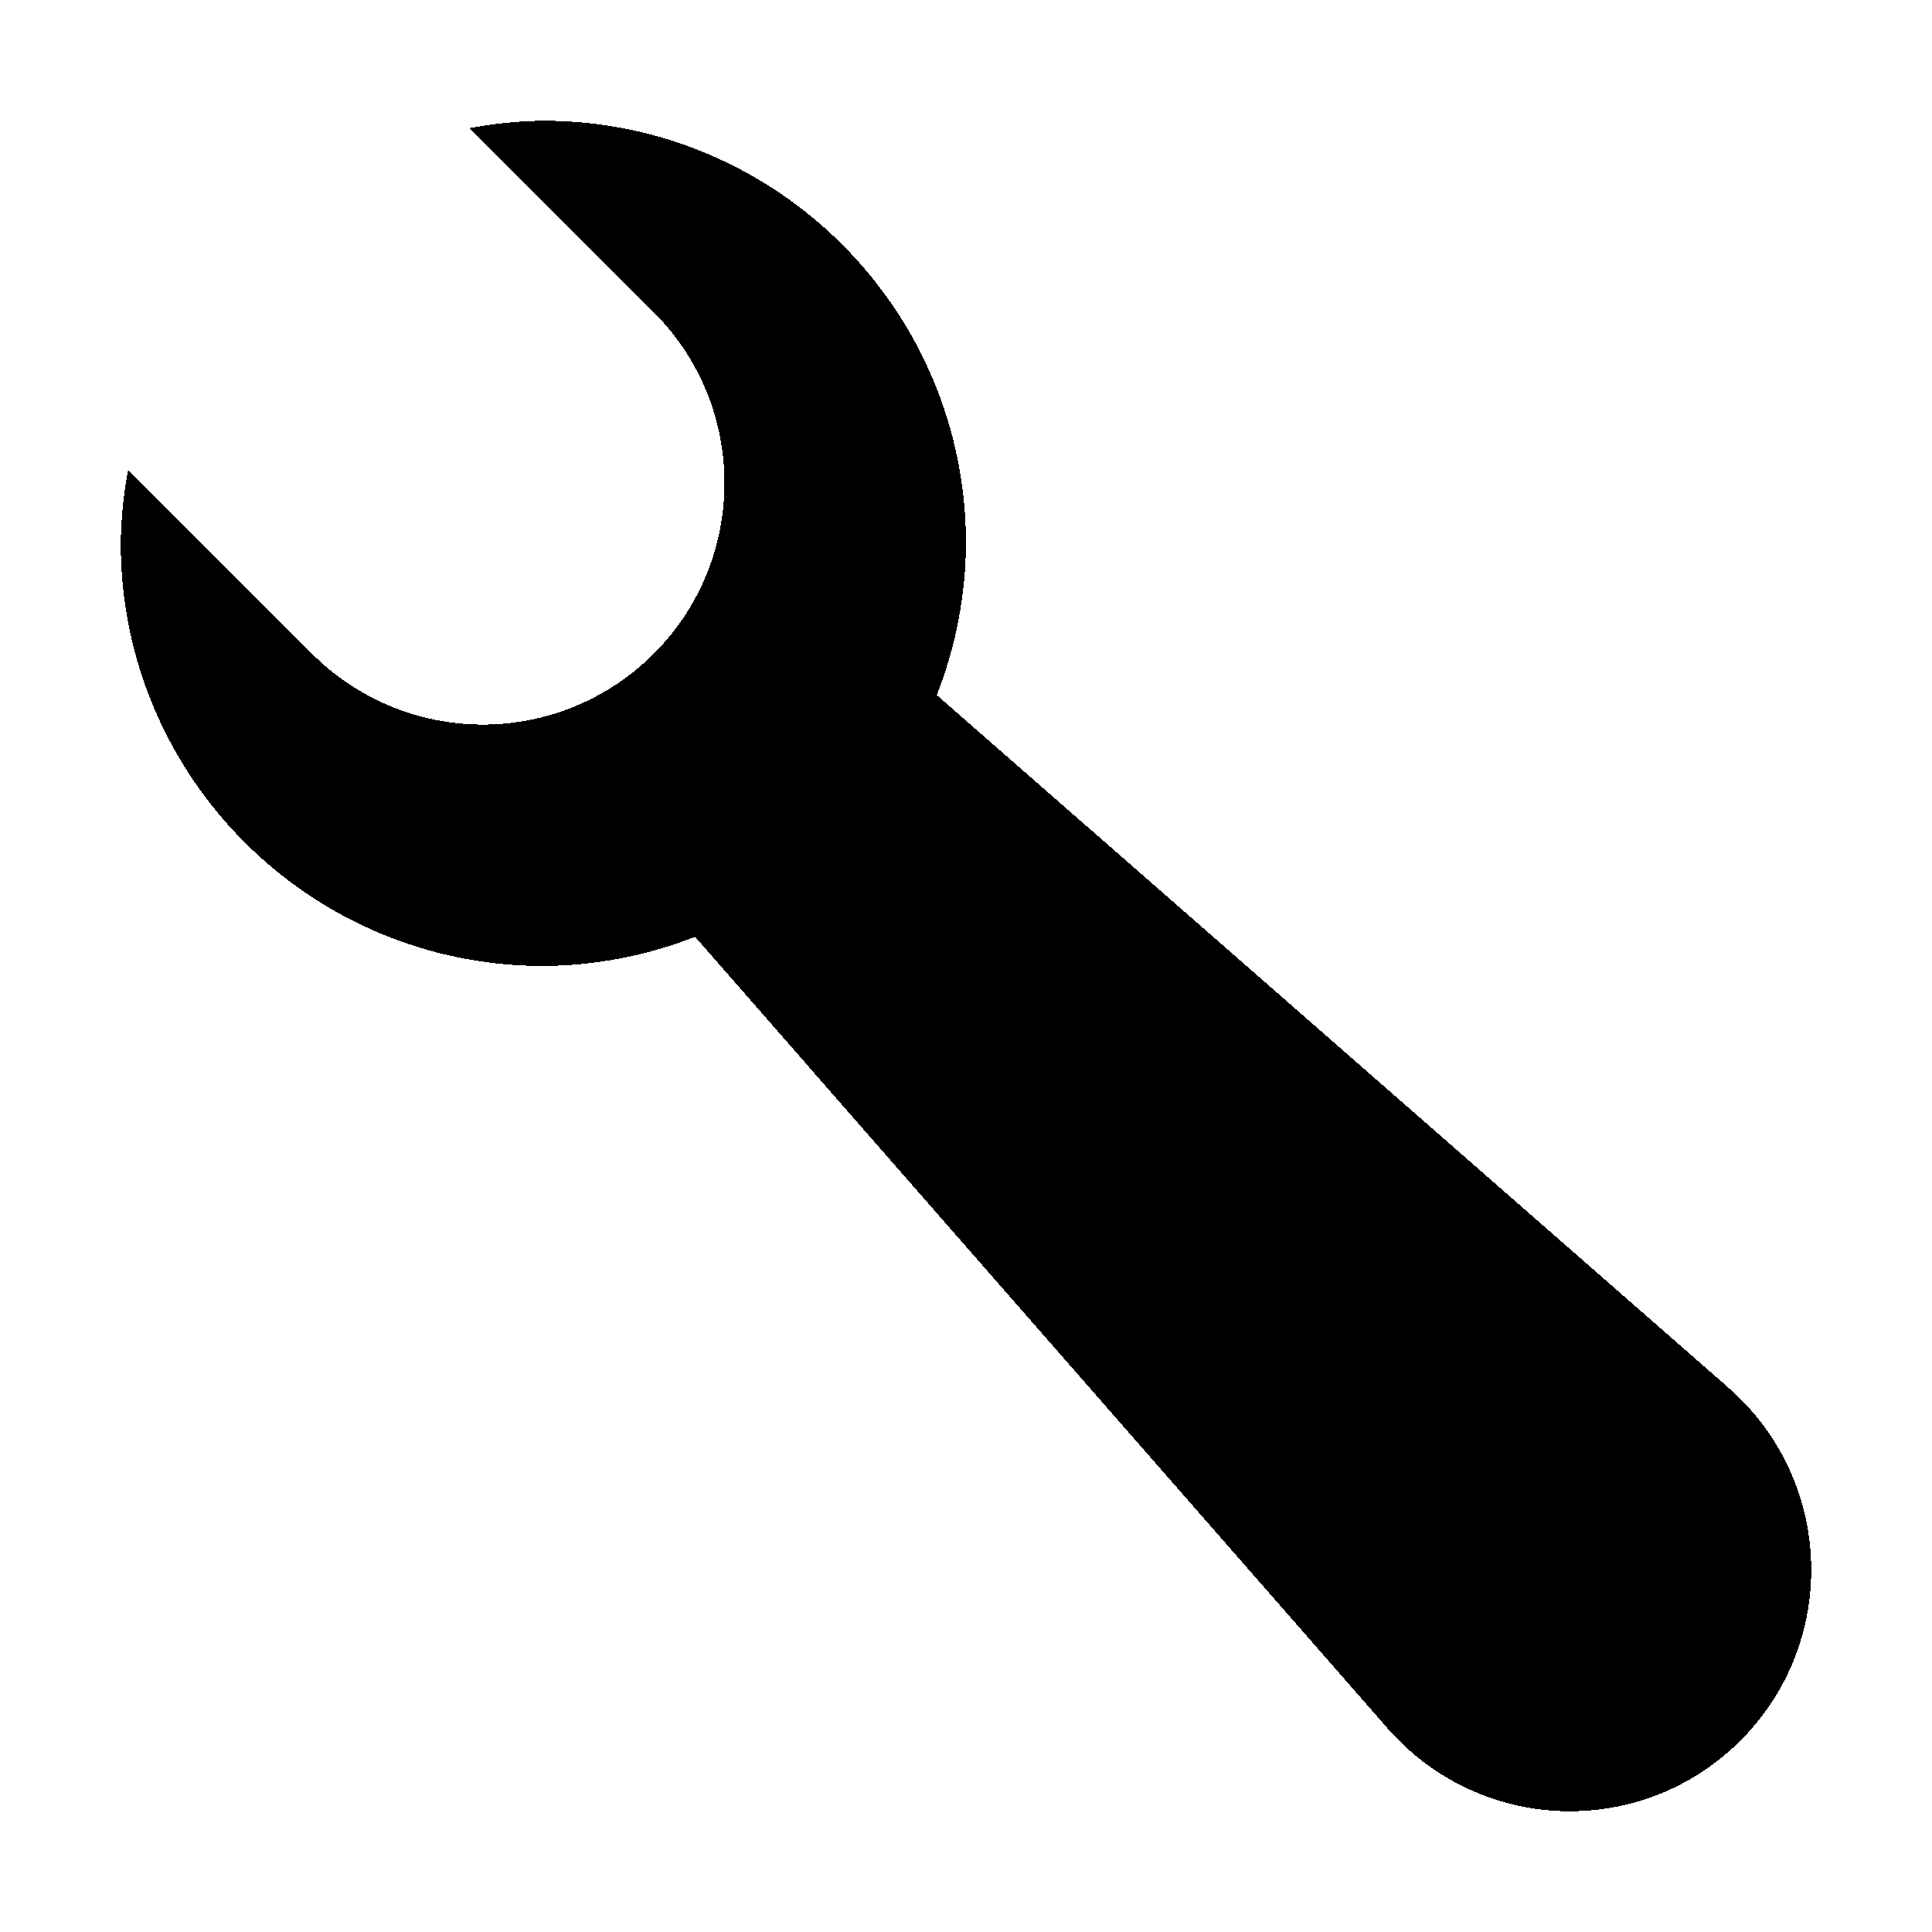
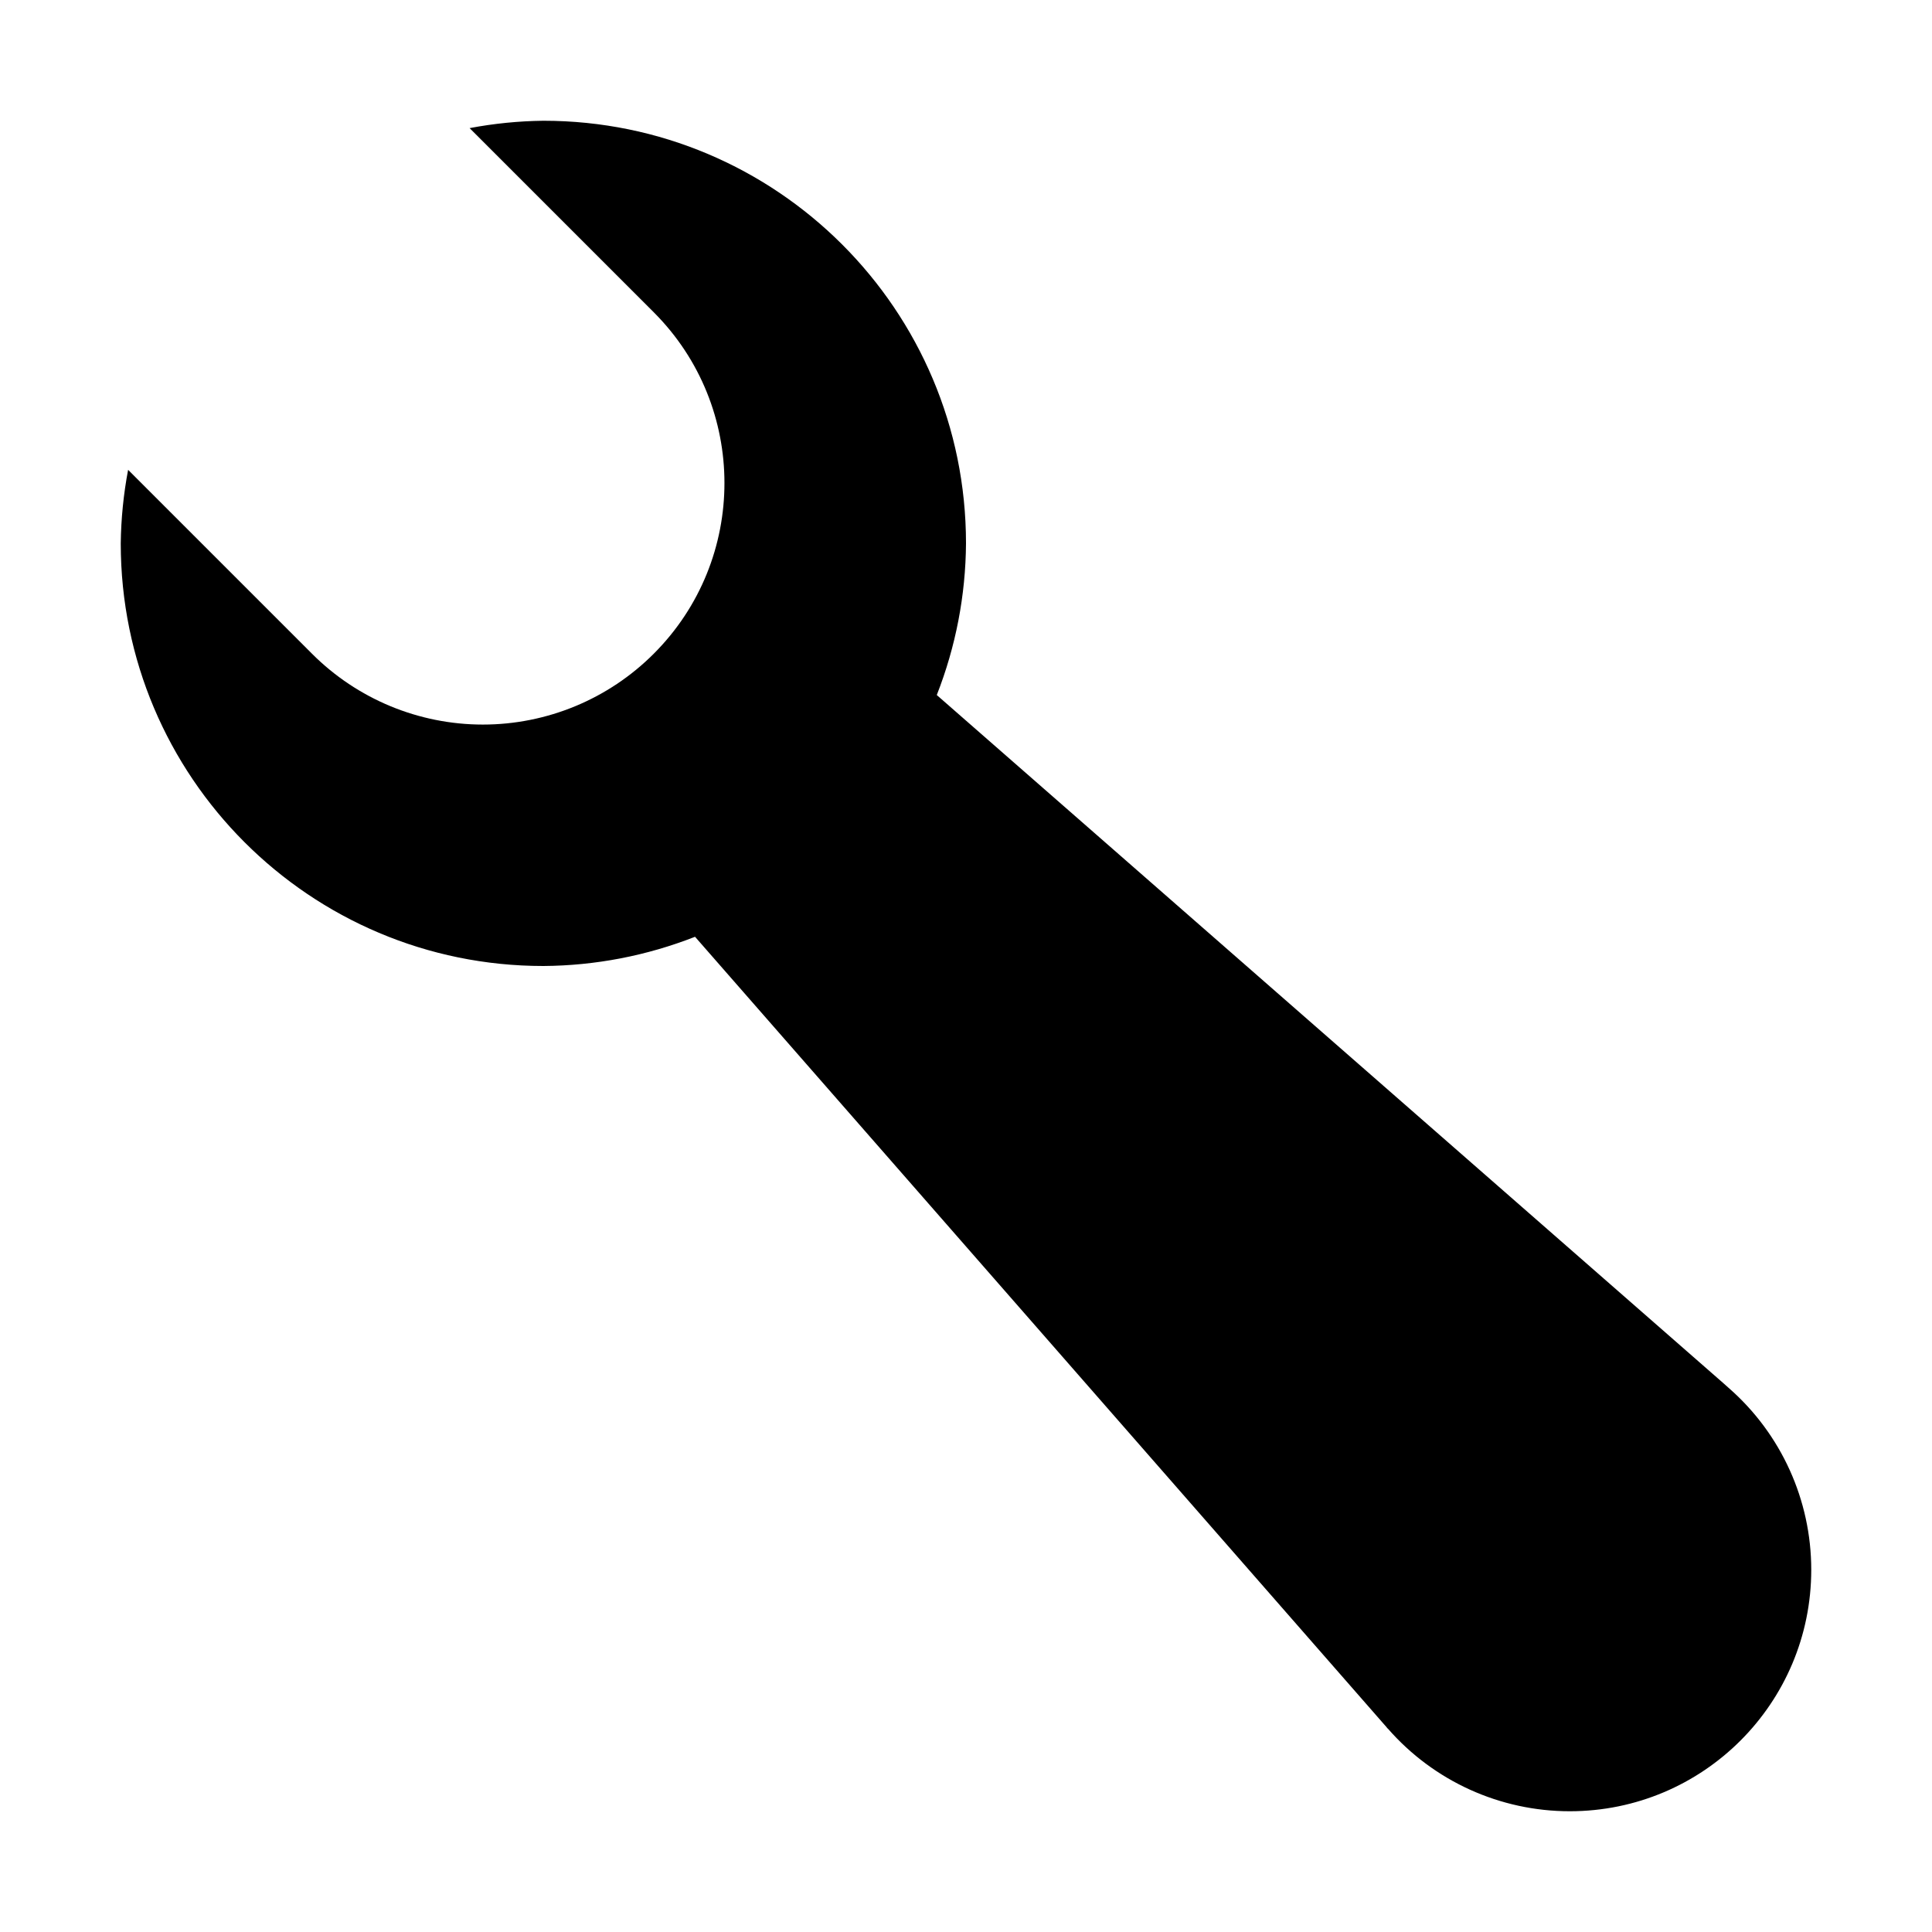
- <svg xmlns="http://www.w3.org/2000/svg" xmlns:xlink="http://www.w3.org/1999/xlink" width="16" height="16" id="svg2" version="1.1" shape-rendering="crispEdges">
+ <svg xmlns="http://www.w3.org/2000/svg" xmlns:xlink="http://www.w3.org/1999/xlink" width="16" height="16" id="svg2" version="1.1">
  <defs id="defs4">
    <linearGradient id="linearGradient5306">
      <stop style="stop-color:#ffffff;stop-opacity:0.099;" offset="0" id="stop5308" />
      <stop style="stop-color:#ffffff;stop-opacity:0;" offset="1" id="stop5310" />
    </linearGradient>
    <linearGradient id="linearGradient5290">
      <stop style="stop-color:#00ffff;stop-opacity:0.098;" offset="0" id="stop5292" />
      <stop id="stop6740" offset="0.5" style="stop-color:#00ff7f;stop-opacity:0.047;" />
      <stop style="stop-color:#00ff00;stop-opacity:0;" offset="1" id="stop5294" />
    </linearGradient>
    <linearGradient id="linearGradient5188">
      <stop style="stop-color:#64b5f6;stop-opacity:0.247;" offset="0" id="stop5198" />
      <stop style="stop-color:#64b5f6;stop-opacity:0;" offset="1" id="stop5192" />
    </linearGradient>
    <linearGradient id="linearGradient3975">
      <stop style="stop-color:#ff5555;stop-opacity:1;" offset="0" id="stop3977" />
    </linearGradient>
    <linearGradient id="linearGradient3969">
      <stop style="stop-color:#87cdde;stop-opacity:1;" offset="0" id="stop3971" />
    </linearGradient>
    <filter id="filter3945" x="0" y="6" width="1.2" style="color-interpolation-filters:sRGB">
      <feDiffuseLighting id="feDiffuseLighting3947" lighting-color="#fdfdfd" surfaceScale="121.495" diffuseConstant="28.448" />
    </filter>
    <filter id="filter3979" style="color-interpolation-filters:sRGB">
      <feFlood flood-opacity="0.2" flood-color="rgb(0,0,0)" result="flood" id="feFlood3981" />
      <feComposite in="flood" in2="SourceGraphic" operator="in" result="composite1" id="feComposite3983" />
      <feGaussianBlur stdDeviation="6" result="blur" id="feGaussianBlur3985" />
      <feOffset dx="0" dy="6" result="offset" id="feOffset3987" />
      <feComposite in="SourceGraphic" in2="offset" operator="over" result="fbSourceGraphic" id="feComposite3989" />
      <feColorMatrix result="fbSourceGraphicAlpha" in="fbSourceGraphic" values="0 0 0 -1 0 0 0 0 -1 0 0 0 0 -1 0 0 0 0 1 0" id="feColorMatrix3991" />
      <feFlood id="feFlood3993" flood-opacity="0.2" flood-color="rgb(0,0,0)" result="flood" in="fbSourceGraphic" />
      <feComposite id="feComposite3995" in2="fbSourceGraphic" in="flood" operator="in" result="composite1" />
      <feGaussianBlur id="feGaussianBlur3997" stdDeviation="6" result="blur" />
      <feOffset id="feOffset3999" dx="0" dy="6" result="offset" />
      <feComposite id="feComposite4001" in2="offset" in="fbSourceGraphic" operator="over" result="composite2" />
    </filter>
    <filter style="color-interpolation-filters:sRGB" id="filter3876">
      <feFlood flood-opacity="0.2" flood-color="rgb(0,0,0)" result="flood" id="feFlood3878" />
      <feComposite in="flood" in2="SourceGraphic" operator="in" result="composite1" id="feComposite3880" />
      <feGaussianBlur stdDeviation="6" result="blur" id="feGaussianBlur3882" />
      <feOffset dx="0" dy="6" result="offset" id="feOffset3884" />
      <feComposite in="SourceGraphic" in2="offset" operator="over" result="fbSourceGraphic" id="feComposite3886" />
      <feColorMatrix result="fbSourceGraphicAlpha" in="fbSourceGraphic" values="0 0 0 -1 0 0 0 0 -1 0 0 0 0 -1 0 0 0 0 1 0" id="feColorMatrix3888" />
      <feFlood id="feFlood3890" flood-opacity="0.397" flood-color="rgb(0,0,0)" result="flood" in="fbSourceGraphic" />
      <feComposite id="feComposite3892" in2="fbSourceGraphic" in="flood" operator="in" result="composite1" />
      <feGaussianBlur id="feGaussianBlur3894" stdDeviation="19.2" result="blur" />
      <feOffset id="feOffset3896" dx="0" dy="6" result="offset" />
      <feComposite id="feComposite3898" in2="offset" in="fbSourceGraphic" operator="over" result="fbSourceGraphic" />
      <feColorMatrix result="fbSourceGraphicAlpha" in="fbSourceGraphic" values="0 0 0 -1 0 0 0 0 -1 0 0 0 0 -1 0 0 0 0 1 0" id="feColorMatrix3900" />
      <feFlood id="feFlood3902" flood-opacity="0.8" flood-color="rgb(0,0,0)" result="flood" in="fbSourceGraphic" />
      <feComposite id="feComposite3904" in2="fbSourceGraphic" in="flood" operator="in" result="composite1" />
      <feGaussianBlur id="feGaussianBlur3906" stdDeviation="19.2" result="blur" />
      <feOffset id="feOffset3908" dx="0" dy="6" result="offset" />
      <feComposite id="feComposite3910" in2="offset" in="fbSourceGraphic" operator="over" result="fbSourceGraphic" />
      <feColorMatrix result="fbSourceGraphicAlpha" in="fbSourceGraphic" values="0 0 0 -1 0 0 0 0 -1 0 0 0 0 -1 0 0 0 0 1 0" id="feColorMatrix3912" />
      <feFlood id="feFlood3914" flood-opacity="0.8" flood-color="rgb(0,0,0)" result="flood" in="fbSourceGraphic" />
      <feComposite id="feComposite3916" in2="fbSourceGraphic" in="flood" operator="in" result="composite1" />
      <feGaussianBlur id="feGaussianBlur3918" stdDeviation="26.1" result="blur" />
      <feOffset id="feOffset3920" dx="0" dy="6" result="offset" />
      <feComposite id="feComposite3922" in2="offset" in="fbSourceGraphic" operator="over" result="fbSourceGraphic" />
      <feColorMatrix result="fbSourceGraphicAlpha" in="fbSourceGraphic" values="0 0 0 -1 0 0 0 0 -1 0 0 0 0 -1 0 0 0 0 1 0" id="feColorMatrix3924" />
      <feFlood id="feFlood3926" flood-opacity="0.8" flood-color="rgb(0,0,0)" result="flood" in="fbSourceGraphic" />
      <feComposite id="feComposite3928" in2="fbSourceGraphic" in="flood" operator="in" result="composite1" />
      <feGaussianBlur id="feGaussianBlur3930" stdDeviation="35.7" result="blur" />
      <feOffset id="feOffset3932" dx="0" dy="6" result="offset" />
      <feComposite id="feComposite3934" in2="offset" in="fbSourceGraphic" operator="over" result="fbSourceGraphic" />
      <feColorMatrix result="fbSourceGraphicAlpha" in="fbSourceGraphic" values="0 0 0 -1 0 0 0 0 -1 0 0 0 0 -1 0 0 0 0 1 0" id="feColorMatrix3936" />
      <feFlood id="feFlood3938" flood-opacity="0.8" flood-color="rgb(0,0,0)" result="flood" in="fbSourceGraphic" />
      <feComposite id="feComposite3940" in2="fbSourceGraphic" in="flood" operator="in" result="composite1" />
      <feGaussianBlur id="feGaussianBlur3942" stdDeviation="6" result="blur" />
      <feOffset id="feOffset3944" dx="0" dy="6" result="offset" />
      <feComposite id="feComposite3946" in2="offset" in="fbSourceGraphic" operator="over" result="fbSourceGraphic" />
      <feColorMatrix result="fbSourceGraphicAlpha" in="fbSourceGraphic" values="0 0 0 -1 0 0 0 0 -1 0 0 0 0 -1 0 0 0 0 1 0" id="feColorMatrix3948" />
      <feFlood id="feFlood3950" flood-opacity="0.8" flood-color="rgb(0,0,0)" result="flood" in="fbSourceGraphic" />
      <feComposite id="feComposite3952" in2="fbSourceGraphic" in="flood" operator="in" result="composite1" />
      <feGaussianBlur id="feGaussianBlur3954" stdDeviation="21.7" result="blur" />
      <feOffset id="feOffset3956" dx="0" dy="6" result="offset" />
      <feComposite id="feComposite3958" in2="offset" in="fbSourceGraphic" operator="over" result="fbSourceGraphic" />
      <feColorMatrix result="fbSourceGraphicAlpha" in="fbSourceGraphic" values="0 0 0 -1 0 0 0 0 -1 0 0 0 0 -1 0 0 0 0 1 0" id="feColorMatrix3960" />
      <feFlood id="feFlood3962" flood-opacity="0.8" flood-color="rgb(0,0,0)" result="flood" in="fbSourceGraphic" />
      <feComposite id="feComposite3964" in2="fbSourceGraphic" in="flood" operator="in" result="composite1" />
      <feGaussianBlur id="feGaussianBlur3966" stdDeviation="21.7" result="blur" />
      <feOffset id="feOffset3968" dx="0" dy="1.9" result="offset" />
      <feComposite id="feComposite3970" in2="offset" in="fbSourceGraphic" operator="over" result="fbSourceGraphic" />
      <feColorMatrix result="fbSourceGraphicAlpha" in="fbSourceGraphic" values="0 0 0 -1 0 0 0 0 -1 0 0 0 0 -1 0 0 0 0 1 0" id="feColorMatrix3972" />
      <feFlood id="feFlood3974" flood-opacity="0.8" flood-color="rgb(0,0,0)" result="flood" in="fbSourceGraphic" />
      <feComposite id="feComposite3976" in2="fbSourceGraphic" in="flood" operator="in" result="composite1" />
      <feGaussianBlur id="feGaussianBlur3978" stdDeviation="21.7" result="blur" />
      <feOffset id="feOffset3980" dx="3.6" dy="1.9" result="offset" />
      <feComposite id="feComposite3982" in2="offset" in="fbSourceGraphic" operator="over" result="fbSourceGraphic" />
      <feColorMatrix result="fbSourceGraphicAlpha" in="fbSourceGraphic" values="0 0 0 -1 0 0 0 0 -1 0 0 0 0 -1 0 0 0 0 1 0" id="feColorMatrix3984" />
      <feFlood id="feFlood3986" flood-opacity="0.8" flood-color="rgb(0,0,0)" result="flood" in="fbSourceGraphic" />
      <feComposite id="feComposite3988" in2="fbSourceGraphic" in="flood" operator="in" result="composite1" />
      <feGaussianBlur id="feGaussianBlur3990" stdDeviation="21.7" result="blur" />
      <feOffset id="feOffset3992" dx="9.6" dy="1.9" result="offset" />
      <feComposite id="feComposite3994" in2="offset" in="fbSourceGraphic" operator="over" result="fbSourceGraphic" />
      <feColorMatrix result="fbSourceGraphicAlpha" in="fbSourceGraphic" values="0 0 0 -1 0 0 0 0 -1 0 0 0 0 -1 0 0 0 0 1 0" id="feColorMatrix3996" />
      <feFlood id="feFlood3998" flood-opacity="0.8" flood-color="rgb(0,0,0)" result="flood" in="fbSourceGraphic" />
      <feComposite id="feComposite4000" in2="fbSourceGraphic" in="flood" operator="in" result="composite1" />
      <feGaussianBlur id="feGaussianBlur4002" stdDeviation="21.7" result="blur" />
      <feOffset id="feOffset4004" dx="1.2" dy="1.9" result="offset" />
      <feComposite id="feComposite4006" in2="offset" in="fbSourceGraphic" operator="over" result="fbSourceGraphic" />
      <feColorMatrix result="fbSourceGraphicAlpha" in="fbSourceGraphic" values="0 0 0 -1 0 0 0 0 -1 0 0 0 0 -1 0 0 0 0 1 0" id="feColorMatrix4008" />
      <feFlood id="feFlood4010" flood-opacity="0.8" flood-color="rgb(0,0,0)" result="flood" in="fbSourceGraphic" />
      <feComposite id="feComposite4012" in2="fbSourceGraphic" in="flood" operator="in" result="composite1" />
      <feGaussianBlur id="feGaussianBlur4014" stdDeviation="21.7" result="blur" />
      <feOffset id="feOffset4016" dx="-1.4" dy="1.9" result="offset" />
      <feComposite id="feComposite4018" in2="offset" in="fbSourceGraphic" operator="over" result="fbSourceGraphic" />
      <feColorMatrix result="fbSourceGraphicAlpha" in="fbSourceGraphic" values="0 0 0 -1 0 0 0 0 -1 0 0 0 0 -1 0 0 0 0 1 0" id="feColorMatrix4020" />
      <feFlood id="feFlood4022" flood-opacity="0.8" flood-color="rgb(0,0,0)" result="flood" in="fbSourceGraphic" />
      <feComposite id="feComposite4024" in2="fbSourceGraphic" in="flood" operator="in" result="composite1" />
      <feGaussianBlur id="feGaussianBlur4026" stdDeviation="21.7" result="blur" />
      <feOffset id="feOffset4028" dx="0.3" dy="1.9" result="offset" />
      <feComposite id="feComposite4030" in2="offset" in="fbSourceGraphic" operator="over" result="fbSourceGraphic" />
      <feColorMatrix result="fbSourceGraphicAlpha" in="fbSourceGraphic" values="0 0 0 -1 0 0 0 0 -1 0 0 0 0 -1 0 0 0 0 1 0" id="feColorMatrix4032" />
      <feFlood id="feFlood4034" flood-opacity="0.8" flood-color="rgb(0,0,0)" result="flood" in="fbSourceGraphic" />
      <feComposite id="feComposite4036" in2="fbSourceGraphic" in="flood" operator="in" result="composite1" />
      <feGaussianBlur id="feGaussianBlur4038" stdDeviation="21.7" result="blur" />
      <feOffset id="feOffset4040" dx="-8.04912e-16" dy="1.9" result="offset" />
      <feComposite id="feComposite4042" in2="offset" in="fbSourceGraphic" operator="over" result="fbSourceGraphic" />
      <feColorMatrix result="fbSourceGraphicAlpha" in="fbSourceGraphic" values="0 0 0 -1 0 0 0 0 -1 0 0 0 0 -1 0 0 0 0 1 0" id="feColorMatrix4044" />
      <feFlood id="feFlood4046" flood-opacity="0.8" flood-color="rgb(0,0,0)" result="flood" in="fbSourceGraphic" />
      <feComposite id="feComposite4048" in2="fbSourceGraphic" in="flood" operator="in" result="composite1" />
      <feGaussianBlur id="feGaussianBlur4050" stdDeviation="21.7" result="blur" />
      <feOffset id="feOffset4052" dx="-8.04912e-16" dy="3.6" result="offset" />
      <feComposite id="feComposite4054" in2="offset" in="fbSourceGraphic" operator="over" result="fbSourceGraphic" />
      <feColorMatrix result="fbSourceGraphicAlpha" in="fbSourceGraphic" values="0 0 0 -1 0 0 0 0 -1 0 0 0 0 -1 0 0 0 0 1 0" id="feColorMatrix4056" />
      <feFlood id="feFlood4058" flood-opacity="0.8" flood-color="rgb(0,0,0)" result="flood" in="fbSourceGraphic" />
      <feComposite id="feComposite4060" in2="fbSourceGraphic" in="flood" operator="in" result="composite1" />
      <feGaussianBlur id="feGaussianBlur4062" stdDeviation="6" result="blur" />
      <feOffset id="feOffset4064" dx="-8.04912e-16" dy="3.6" result="offset" />
      <feComposite id="feComposite4066" in2="offset" in="fbSourceGraphic" operator="over" result="fbSourceGraphic" />
      <feColorMatrix result="fbSourceGraphicAlpha" in="fbSourceGraphic" values="0 0 0 -1 0 0 0 0 -1 0 0 0 0 -1 0 0 0 0 1 0" id="feColorMatrix4080" />
      <feFlood id="feFlood4082" flood-opacity="0.8" flood-color="rgb(0,0,0)" result="flood" in="fbSourceGraphic" />
      <feComposite id="feComposite4084" in2="fbSourceGraphic" in="flood" operator="in" result="composite1" />
      <feGaussianBlur id="feGaussianBlur4086" stdDeviation="6" result="blur" />
      <feOffset id="feOffset4088" dx="-8.04912e-16" dy="3.6" result="offset" />
      <feComposite id="feComposite4090" in2="offset" in="fbSourceGraphic" operator="over" result="fbSourceGraphic" />
      <feColorMatrix result="fbSourceGraphicAlpha" in="fbSourceGraphic" values="0 0 0 -1 0 0 0 0 -1 0 0 0 0 -1 0 0 0 0 1 0" id="feColorMatrix4092" />
      <feFlood id="feFlood4094" flood-opacity="0.8" flood-color="rgb(0,0,0)" result="flood" in="fbSourceGraphic" />
      <feComposite id="feComposite4096" in2="fbSourceGraphic" in="flood" operator="in" result="composite1" />
      <feGaussianBlur id="feGaussianBlur4098" stdDeviation="6" result="blur" />
      <feOffset id="feOffset4100" dx="-8.04912e-16" dy="7.7" result="offset" />
      <feComposite id="feComposite4102" in2="offset" in="fbSourceGraphic" operator="over" result="fbSourceGraphic" />
      <feColorMatrix result="fbSourceGraphicAlpha" in="fbSourceGraphic" values="0 0 0 -1 0 0 0 0 -1 0 0 0 0 -1 0 0 0 0 1 0" id="feColorMatrix4104" />
      <feFlood id="feFlood4106" flood-opacity="0.8" flood-color="rgb(0,0,0)" result="flood" in="fbSourceGraphic" />
      <feComposite id="feComposite4108" in2="fbSourceGraphic" in="flood" operator="in" result="composite1" />
      <feGaussianBlur id="feGaussianBlur4110" stdDeviation="6" result="blur" />
      <feOffset id="feOffset4112" dx="-8.04912e-16" dy="11.6" result="offset" />
      <feComposite id="feComposite4114" in2="offset" in="fbSourceGraphic" operator="over" result="fbSourceGraphic" />
      <feColorMatrix result="fbSourceGraphicAlpha" in="fbSourceGraphic" values="0 0 0 -1 0 0 0 0 -1 0 0 0 0 -1 0 0 0 0 1 0" id="feColorMatrix4116" />
      <feFlood id="feFlood4118" flood-opacity="0.5" flood-color="rgb(0,0,0)" result="flood" in="fbSourceGraphic" />
      <feComposite id="feComposite4120" in2="fbSourceGraphic" in="flood" operator="in" result="composite1" />
      <feGaussianBlur id="feGaussianBlur4122" stdDeviation="6" result="blur" />
      <feOffset id="feOffset4124" dx="-8.04912e-16" dy="11.6" result="offset" />
      <feComposite id="feComposite4126" in2="offset" in="fbSourceGraphic" operator="over" result="fbSourceGraphic" />
      <feColorMatrix result="fbSourceGraphicAlpha" in="fbSourceGraphic" values="0 0 0 -1 0 0 0 0 -1 0 0 0 0 -1 0 0 0 0 1 0" id="feColorMatrix4128" />
      <feFlood id="feFlood4130" flood-opacity="0.3" flood-color="rgb(0,0,0)" result="flood" in="fbSourceGraphic" />
      <feComposite id="feComposite4132" in2="fbSourceGraphic" in="flood" operator="in" result="composite1" />
      <feGaussianBlur id="feGaussianBlur4134" stdDeviation="6" result="blur" />
      <feOffset id="feOffset4136" dx="-8.04912e-16" dy="11.6" result="offset" />
      <feComposite id="feComposite4138" in2="offset" in="fbSourceGraphic" operator="over" result="fbSourceGraphic" />
      <feColorMatrix result="fbSourceGraphicAlpha" in="fbSourceGraphic" values="0 0 0 -1 0 0 0 0 -1 0 0 0 0 -1 0 0 0 0 1 0" id="feColorMatrix4140" />
      <feFlood id="feFlood4142" flood-opacity="0.2" flood-color="rgb(0,0,0)" result="flood" in="fbSourceGraphic" />
      <feComposite id="feComposite4144" in2="fbSourceGraphic" in="flood" operator="in" result="composite1" />
      <feGaussianBlur id="feGaussianBlur4146" stdDeviation="6" result="blur" />
      <feOffset id="feOffset4148" dx="-8.04912e-16" dy="11.6" result="offset" />
      <feComposite id="feComposite4150" in2="offset" in="fbSourceGraphic" operator="over" result="fbSourceGraphic" />
      <feColorMatrix result="fbSourceGraphicAlpha" in="fbSourceGraphic" values="0 0 0 -1 0 0 0 0 -1 0 0 0 0 -1 0 0 0 0 1 0" id="feColorMatrix4152" />
      <feFlood id="feFlood4154" flood-opacity="0.2" flood-color="rgb(0,0,0)" result="flood" in="fbSourceGraphic" />
      <feComposite id="feComposite4156" in2="fbSourceGraphic" in="flood" operator="in" result="composite1" />
      <feGaussianBlur id="feGaussianBlur4158" stdDeviation="6" result="blur" />
      <feOffset id="feOffset4160" dx="-8.04912e-16" dy="11.6" result="offset" />
      <feComposite id="feComposite4162" in2="offset" in="fbSourceGraphic" operator="over" result="fbSourceGraphic" />
      <feColorMatrix result="fbSourceGraphicAlpha" in="fbSourceGraphic" values="0 0 0 -1 0 0 0 0 -1 0 0 0 0 -1 0 0 0 0 1 0" id="feColorMatrix4164" />
      <feFlood id="feFlood4166" flood-opacity="0.2" flood-color="rgb(0,0,0)" result="flood" in="fbSourceGraphic" />
      <feComposite id="feComposite4168" in2="fbSourceGraphic" in="flood" operator="in" result="composite1" />
      <feGaussianBlur id="feGaussianBlur4170" stdDeviation="6" result="blur" />
      <feOffset id="feOffset4172" dx="-8.04912e-16" dy="6" result="offset" />
      <feComposite id="feComposite4174" in2="offset" in="fbSourceGraphic" operator="over" result="composite2" />
    </filter>
    <filter id="filter4522" style="color-interpolation-filters:sRGB">
      <feGaussianBlur stdDeviation="3" id="feGaussianBlur4524" />
      <feColorMatrix result="fbSourceGraphic" values="1 0 0 0 0 0 1 0 0 0 0 0 1 0 0 0 0 0 6 -2.5 " id="feColorMatrix4526" />
    </filter>
    <filter id="filter4576" style="color-interpolation-filters:sRGB">
      <feGaussianBlur stdDeviation="3" id="feGaussianBlur4578" />
      <feColorMatrix result="fbSourceGraphic" values="1 0 0 0 0 0 1 0 0 0 0 0 1 0 0 0 0 0 6 -2.5 " id="feColorMatrix4580" />
    </filter>
    <filter id="filter4576-0" style="color-interpolation-filters:sRGB">
      <feGaussianBlur stdDeviation="3" id="feGaussianBlur4578-8" />
      <feColorMatrix result="fbSourceGraphic" values="1 0 0 0 0 0 1 0 0 0 0 0 1 0 0 0 0 0 6 -2.5 " id="feColorMatrix4580-0" />
    </filter>
    <filter id="filter4576-0-0" style="color-interpolation-filters:sRGB">
      <feGaussianBlur stdDeviation="3" id="feGaussianBlur4578-8-5" />
      <feColorMatrix result="fbSourceGraphic" values="1 0 0 0 0 0 1 0 0 0 0 0 1 0 0 0 0 0 6 -2.5 " id="feColorMatrix4580-0-2" />
    </filter>
    <filter id="filter4576-0-0-4" style="color-interpolation-filters:sRGB">
      <feGaussianBlur stdDeviation="3" id="feGaussianBlur4578-8-5-2" />
      <feColorMatrix result="fbSourceGraphic" values="1 0 0 0 0 0 1 0 0 0 0 0 1 0 0 0 0 0 6 -2.5 " id="feColorMatrix4580-0-2-7" />
    </filter>
    <radialGradient xlink:href="#linearGradient5306" id="radialGradient5296" cx="9" cy="1032.112" fx="9" fy="1032.112" r="10.125" gradientUnits="userSpaceOnUse" gradientTransform="matrix(1.944444,0,0,1.944447,-13.5625,-977.5881)" />
    <linearGradient xlink:href="#linearGradient5306" id="linearGradient5312" x1="-15.75" y1="1029.3" x2="23.625" y2="1029.3" gradientUnits="userSpaceOnUse" />
    <linearGradient id="linearGradient3783-1">
      <stop id="stop3785-2" offset="0" style="stop-color:#1e94d3;stop-opacity:1;" />
      <stop style="stop-color:#1e94d3;stop-opacity:1;" offset="1" id="stop3803-6" />
    </linearGradient>
    <linearGradient gradientUnits="userSpaceOnUse" y2="50" x2="30" y1="90" x1="-10" id="linearGradient3827-7" xlink:href="#linearGradient3783-1" />
    <linearGradient gradientUnits="userSpaceOnUse" y2="50" x2="30" y1="90" x1="-10" id="linearGradient3827" xlink:href="#linearGradient3783" />
    <linearGradient id="linearGradient3783">
      <stop id="stop3785" offset="0" style="stop-color:#1e94d3;stop-opacity:1;" />
      <stop style="stop-color:#1e94d3;stop-opacity:1;" offset="1" id="stop3803" />
    </linearGradient>
    <linearGradient id="linearGradient3821">
      <stop id="stop3823" offset="0" style="stop-color:#37aee2;stop-opacity:1;" />
      <stop id="stop3825" offset="1" style="stop-color:#1e96c8;stop-opacity:1;" />
    </linearGradient>
    <linearGradient id="linearGradient3829">
      <stop style="stop-color:#1f96d4;stop-opacity:1;" offset="0" id="stop3831" />
      <stop style="stop-color:#37aee2;stop-opacity:1;" offset="1" id="stop3833" />
    </linearGradient>
    <linearGradient id="linearGradient3877">
      <stop id="stop3879" offset="0" style="stop-color:#eff7fc;stop-opacity:1;" />
      <stop id="stop3881" offset="1" style="stop-color:#ffffff;stop-opacity:1;" />
    </linearGradient>
    <linearGradient id="linearGradient3689">
      <stop id="stop3691" offset="0" style="stop-color:#f68000;stop-opacity:1;" />
      <stop id="stop3693" offset="1" style="stop-color:#fd9800;stop-opacity:1;" />
    </linearGradient>
    <linearGradient id="linearGradient3675">
      <stop id="stop3677" offset="0" style="stop-color:#ffb900;stop-opacity:1;" />
      <stop id="stop3679" offset="1" style="stop-color:#ffd76b;stop-opacity:1;" />
    </linearGradient>
    <linearGradient y2="463.262" x2="412.23" y1="461.921" x1="-113.893" gradientUnits="userSpaceOnUse" id="linearGradient3840" xlink:href="#linearGradient3675" />
    <linearGradient id="linearGradient3634">
      <stop style="stop-color:#7a8288;stop-opacity:1;" offset="0" id="stop3636" />
      <stop id="stop3638" offset="0.076" style="stop-color:#9fa3a7;stop-opacity:1;" />
      <stop style="stop-color:#7d858b;stop-opacity:1;" offset="1" id="stop3640" />
    </linearGradient>
    <linearGradient y2="12.703" x2="151.346" y1="-0.642" x1="107.209" gradientTransform="matrix(0.2822222,0,0,0.2822222,-0.1398399,-0.01181449)" gradientUnits="userSpaceOnUse" id="linearGradient3838" xlink:href="#linearGradient3634" />
    <linearGradient id="linearGradient3712">
      <stop id="stop3714" offset="0" style="stop-color:#a1abb2;stop-opacity:1;" />
      <stop style="stop-color:#eaeced;stop-opacity:1;" offset="0.148" id="stop3720" />
      <stop id="stop3716" offset="1" style="stop-color:#c6ccd0;stop-opacity:1;" />
    </linearGradient>
    <linearGradient y2="27.389" x2="164.759" y1="12.641" x1="104.886" gradientUnits="userSpaceOnUse" id="linearGradient3836" xlink:href="#linearGradient3712" />
    <linearGradient id="linearGradient3702">
      <stop id="stop3704" offset="0" style="stop-color:#7a8288;stop-opacity:1;" />
      <stop style="stop-color:#9fa3a7;stop-opacity:1;" offset="0.529" id="stop3710" />
      <stop id="stop3706" offset="1" style="stop-color:#7d858b;stop-opacity:1;" />
    </linearGradient>
    <linearGradient y2="268.415" x2="334.031" y1="252.484" x1="18.875" gradientUnits="userSpaceOnUse" id="linearGradient3834" xlink:href="#linearGradient3702" />
    <linearGradient id="linearGradient3626">
      <stop style="stop-color:#a1abb2;stop-opacity:1;" offset="0" id="stop3628" />
      <stop id="stop3630" offset="0.083" style="stop-color:#eaeced;stop-opacity:1;" />
      <stop style="stop-color:#c6ccd0;stop-opacity:1;" offset="1" id="stop3632" />
    </linearGradient>
    <linearGradient y2="290.7" x2="278.432" y1="228.6" x1="44.104" gradientUnits="userSpaceOnUse" id="linearGradient3832" xlink:href="#linearGradient3626" />
    <linearGradient id="linearGradient3646">
      <stop id="stop3648" offset="0" style="stop-color:#f48200;stop-opacity:0;" />
      <stop style="stop-color:#f48200;stop-opacity:0.728;" offset="0.589" id="stop3654" />
      <stop id="stop3658" offset="0.816" style="stop-color:#cc5f00;stop-opacity:1;" />
      <stop id="stop3650" offset="1" style="stop-color:#a43d00;stop-opacity:1;" />
    </linearGradient>
    <linearGradient y2="55.356" x2="261.622" y1="70.105" x1="115.202" gradientUnits="userSpaceOnUse" id="linearGradient3830" xlink:href="#linearGradient3646" />
    <linearGradient id="linearGradient3668">
      <stop style="stop-color:#9b4400;stop-opacity:1;" offset="0" id="stop3670" />
      <stop style="stop-color:#e56300;stop-opacity:1;" offset="1" id="stop3672" />
    </linearGradient>
    <linearGradient y2="108.988" x2="93.522" y1="102.284" x1="64.751" gradientUnits="userSpaceOnUse" id="linearGradient3828" xlink:href="#linearGradient3668" />
    <linearGradient id="linearGradient3649">
      <stop id="stop3651" offset="0" style="stop-color:#e26400;stop-opacity:1;" />
      <stop id="stop3653" offset="1" style="stop-color:#ffb900;stop-opacity:1;" />
    </linearGradient>
    <linearGradient y2="125.316" x2="44.376" y1="100.342" x1="40.775" gradientTransform="matrix(1,0,0,1.020233,0,-1.423461)" gradientUnits="userSpaceOnUse" id="linearGradient3826" xlink:href="#linearGradient3649" />
    <linearGradient id="linearGradient3689-2">
      <stop id="stop3691-2" offset="0" style="stop-color:#f68000;stop-opacity:1;" />
      <stop id="stop3693-3" offset="1" style="stop-color:#fd9800;stop-opacity:1;" />
    </linearGradient>
    <linearGradient id="linearGradient3675-8">
      <stop id="stop3677-4" offset="0" style="stop-color:#ffb900;stop-opacity:1;" />
      <stop id="stop3679-7" offset="1" style="stop-color:#ffd76b;stop-opacity:1;" />
    </linearGradient>
    <linearGradient y2="463.262" x2="412.23" y1="461.921" x1="-113.893" gradientUnits="userSpaceOnUse" id="linearGradient3840-4" xlink:href="#linearGradient3675-8" />
    <linearGradient id="linearGradient3634-7">
      <stop style="stop-color:#7a8288;stop-opacity:1;" offset="0" id="stop3636-4" />
      <stop id="stop3638-6" offset="0.076" style="stop-color:#9fa3a7;stop-opacity:1;" />
      <stop style="stop-color:#7d858b;stop-opacity:1;" offset="1" id="stop3640-9" />
    </linearGradient>
    <linearGradient y2="12.703" x2="151.346" y1="-0.642" x1="107.209" gradientTransform="matrix(0.2822222,0,0,0.2822222,-0.1398399,-0.01181449)" gradientUnits="userSpaceOnUse" id="linearGradient3838-1" xlink:href="#linearGradient3634-7" />
    <linearGradient id="linearGradient3712-7">
      <stop id="stop3714-7" offset="0" style="stop-color:#a1abb2;stop-opacity:1;" />
      <stop style="stop-color:#eaeced;stop-opacity:1;" offset="0.148" id="stop3720-2" />
      <stop id="stop3716-3" offset="1" style="stop-color:#c6ccd0;stop-opacity:1;" />
    </linearGradient>
    <linearGradient y2="27.389" x2="164.759" y1="12.641" x1="104.886" gradientUnits="userSpaceOnUse" id="linearGradient3836-7" xlink:href="#linearGradient3712-7" />
    <linearGradient id="linearGradient3702-3">
      <stop id="stop3704-5" offset="0" style="stop-color:#7a8288;stop-opacity:1;" />
      <stop style="stop-color:#9fa3a7;stop-opacity:1;" offset="0.529" id="stop3710-4" />
      <stop id="stop3706-4" offset="1" style="stop-color:#7d858b;stop-opacity:1;" />
    </linearGradient>
    <linearGradient y2="268.415" x2="334.031" y1="252.484" x1="18.875" gradientUnits="userSpaceOnUse" id="linearGradient3834-9" xlink:href="#linearGradient3702-3" />
    <linearGradient id="linearGradient3626-6">
      <stop style="stop-color:#a1abb2;stop-opacity:1;" offset="0" id="stop3628-0" />
      <stop id="stop3630-5" offset="0.083" style="stop-color:#eaeced;stop-opacity:1;" />
      <stop style="stop-color:#c6ccd0;stop-opacity:1;" offset="1" id="stop3632-7" />
    </linearGradient>
    <linearGradient y2="290.7" x2="278.432" y1="228.6" x1="44.104" gradientUnits="userSpaceOnUse" id="linearGradient3832-3" xlink:href="#linearGradient3626-6" />
    <linearGradient id="linearGradient3646-6">
      <stop id="stop3648-6" offset="0" style="stop-color:#f48200;stop-opacity:0;" />
      <stop style="stop-color:#f48200;stop-opacity:0.728;" offset="0.589" id="stop3654-6" />
      <stop id="stop3658-4" offset="0.816" style="stop-color:#cc5f00;stop-opacity:1;" />
      <stop id="stop3650-0" offset="1" style="stop-color:#a43d00;stop-opacity:1;" />
    </linearGradient>
    <linearGradient y2="55.356" x2="261.622" y1="70.105" x1="115.202" gradientUnits="userSpaceOnUse" id="linearGradient3830-6" xlink:href="#linearGradient3646-6" />
    <linearGradient id="linearGradient3668-5">
      <stop style="stop-color:#9b4400;stop-opacity:1;" offset="0" id="stop3670-3" />
      <stop style="stop-color:#e56300;stop-opacity:1;" offset="1" id="stop3672-2" />
    </linearGradient>
    <linearGradient y2="108.988" x2="93.522" y1="102.284" x1="64.751" gradientUnits="userSpaceOnUse" id="linearGradient3828-1" xlink:href="#linearGradient3668-5" />
    <linearGradient id="linearGradient3649-3">
      <stop id="stop3651-9" offset="0" style="stop-color:#e26400;stop-opacity:1;" />
      <stop id="stop3653-7" offset="1" style="stop-color:#ffb900;stop-opacity:1;" />
    </linearGradient>
    <linearGradient y2="125.316" x2="44.376" y1="100.342" x1="40.775" gradientTransform="matrix(1,0,0,1.020233,0,-1.423461)" gradientUnits="userSpaceOnUse" id="linearGradient3826-1" xlink:href="#linearGradient3649-3" />
    <linearGradient id="linearGradient2460" y2="44.984" gradientUnits="userSpaceOnUse" x2="19.36" y1="21.031" x1="19.245">
      <stop id="stop3602" style="stop-color:#fafafa;stop-opacity:1;" offset="0" />
      <stop id="stop3604" style="stop-color:#f0f0f0;stop-opacity:1;" offset="1" />
    </linearGradient>
    <linearGradient xlink:href="#linearGradient2460" id="linearGradient3157" gradientUnits="userSpaceOnUse" gradientTransform="matrix(12.10256,0,0,12.10256,-34.46825,-46.18711)" x1="18.93" y1="6.295" x2="19.36" y2="36.644" />
    <linearGradient id="linearGradient5479-2">
      <stop id="stop5481-7" offset="0" style="stop-color:#be5300;stop-opacity:1;" />
      <stop style="stop-color:#f07300;stop-opacity:1" offset="0.763" id="stop5483-4" />
      <stop id="stop5485-2" offset="1" style="stop-color:#e67700;stop-opacity:1;" />
    </linearGradient>
    <linearGradient y2="134.644" x2="128.507" y1="101.118" x1="4.11" gradientTransform="matrix(1.235159,0,0,1.235159,262.2571,326.9873)" gradientUnits="userSpaceOnUse" id="linearGradient3900" xlink:href="#linearGradient5479-2" />
    <linearGradient id="linearGradient5479-6">
      <stop style="stop-color:#be5300;stop-opacity:1;" offset="0" id="stop5481-6" />
      <stop id="stop5483-0" offset="0.763" style="stop-color:#f07300;stop-opacity:1" />
      <stop style="stop-color:#e67700;stop-opacity:1;" offset="1" id="stop5485-5" />
    </linearGradient>
    <linearGradient xlink:href="#linearGradient5479-6" id="linearGradient5467-1" gradientUnits="userSpaceOnUse" gradientTransform="matrix(1.235159,0,0,1.235159,262.2571,326.9873)" x1="4.11" y1="101.118" x2="128.507" y2="134.644" />
    <linearGradient id="linearGradient5447">
      <stop id="stop5451" offset="0" style="stop-color:#e66e00;stop-opacity:1;" />
      <stop style="stop-color:#e67700;stop-opacity:1;" offset="1" id="stop5453" />
    </linearGradient>
    <linearGradient id="linearGradient5479">
      <stop style="stop-color:#be5300;stop-opacity:1;" offset="0" id="stop5481" />
      <stop id="stop5483" offset="0.763" style="stop-color:#f07300;stop-opacity:1" />
      <stop style="stop-color:#e67700;stop-opacity:1;" offset="1" id="stop5485" />
    </linearGradient>
    <linearGradient xlink:href="#linearGradient5479" id="linearGradient5467" gradientUnits="userSpaceOnUse" gradientTransform="matrix(1.235159,0,0,1.235159,262.2571,326.9873)" x1="4.11" y1="101.118" x2="128.507" y2="134.644" />
    <linearGradient gradientTransform="matrix(1.005865,0,0,0.994169,100,0)" gradientUnits="userSpaceOnUse" id="linearGradient3416" y2="7.017" x2="45.448" y1="92.54" x1="45.448">
      <stop offset="0" style="stop-color:#000000;stop-opacity:1" id="stop3418" />
      <stop offset="1" style="stop-color:#000000;stop-opacity:0.588" id="stop3420" />
    </linearGradient>
    <linearGradient xlink:href="#ButtonShadow-0-1-1-5" id="linearGradient5342" gradientUnits="userSpaceOnUse" gradientTransform="matrix(1.007415,0,0,1.007415,-810.4888,593.1369)" x1="1012.513" y1="484.417" x2="1006.808" y2="20.626" />
    <linearGradient gradientTransform="matrix(1.005865,0,0,0.994169,100,0)" gradientUnits="userSpaceOnUse" id="linearGradient3409" y2="7.017" x2="45.448" y1="92.54" x1="45.448">
      <stop offset="0" style="stop-color:#000000;stop-opacity:1" id="stop3411" />
      <stop offset="1" style="stop-color:#000000;stop-opacity:0.588" id="stop3413" />
    </linearGradient>
    <linearGradient gradientTransform="matrix(1.005865,0,0,0.994169,100,0)" gradientUnits="userSpaceOnUse" id="linearGradient3402" y2="7.017" x2="45.448" y1="92.54" x1="45.448">
      <stop offset="0" style="stop-color:#000000;stop-opacity:1" id="stop3404" />
      <stop offset="1" style="stop-color:#000000;stop-opacity:0.588" id="stop3406" />
    </linearGradient>
    <linearGradient gradientTransform="matrix(1.005865,0,0,0.994169,100,0)" gradientUnits="userSpaceOnUse" id="linearGradient3395" y2="7.017" x2="45.448" y1="92.54" x1="45.448">
      <stop offset="0" style="stop-color:#000000;stop-opacity:1" id="stop3397" />
      <stop offset="1" style="stop-color:#000000;stop-opacity:0.588" id="stop3399" />
    </linearGradient>
    <linearGradient gradientTransform="matrix(1.005865,0,0,0.994169,100,0)" gradientUnits="userSpaceOnUse" id="ButtonShadow-0-1-1-5" y2="7.017" x2="45.448" y1="92.54" x1="45.448">
      <stop offset="0" style="stop-color:#000000;stop-opacity:1" id="stop3750-8-9-3-6" />
      <stop offset="1" style="stop-color:#000000;stop-opacity:0.588" id="stop3752-5-6-4-2" />
    </linearGradient>
    <linearGradient id="linearGradient4046">
      <stop offset="0" style="stop-color:#000000;stop-opacity:1;" id="stop4048" />
      <stop offset="1" style="stop-color:#ffffff;stop-opacity:0.2" id="stop4050" />
    </linearGradient>
    <linearGradient id="linearGradient3737">
      <stop offset="0" style="stop-color:#ffffff;stop-opacity:1" id="stop3739" />
      <stop offset="1" style="stop-color:#ffffff;stop-opacity:0" id="stop3741" />
    </linearGradient>
    <linearGradient id="linearGradient4487">
      <stop offset="0" style="stop-color:#000000;stop-opacity:1" id="stop4489" />
      <stop offset="1" style="stop-color:#000000;stop-opacity:0" id="stop4491" />
    </linearGradient>
    <linearGradient y2="251.661" x2="1011.953" y1="476.26" x1="1016.104" gradientTransform="translate(-146.2203,369.0885)" gradientUnits="userSpaceOnUse" id="linearGradient4082" xlink:href="#linearGradient4487" />
    <linearGradient xlink:href="#SVGID_2_" id="linearGradient3803" x1="259.994" y1="44" x2="259.994" y2="464" gradientUnits="userSpaceOnUse" />
    <linearGradient y2="217.459" x2="200.051" y1="185.074" x1="200.051" gradientTransform="matrix(9.257474,0,0,9.257474,-1595.928,-1607.211)" gradientUnits="userSpaceOnUse" id="linearGradient3017" xlink:href="#SVGID_2_" />
    <linearGradient xlink:href="#SVGID_2_" id="linearGradient3021" gradientUnits="userSpaceOnUse" gradientTransform="matrix(13.57763,0,0,13.57763,-2026.162,-2566.71)" x1="200.051" y1="185.074" x2="200.051" y2="217.459" />
    <linearGradient y2="217.459" x2="200.051" y1="185.074" x1="200.051" gradientUnits="userSpaceOnUse" id="SVGID_2_">
      <stop id="stop13" style="stop-color:#61B74A" offset="0" />
      <stop id="stop15" style="stop-color:#449934" offset="1" />
    </linearGradient>
    <radialGradient gradientUnits="userSpaceOnUse" gradientTransform="matrix(1,0,0,1.049991,0,-19.27059)" r="191.619" fy="385.484" fx="558.354" cy="385.484" cx="558.354" id="radialGradient3867" xlink:href="#XMLID_74_-8-1" />
    <linearGradient y2="48.085" x2="78.466" y1="56.301" x1="64.478" gradientUnits="userSpaceOnUse" id="XMLID_74_-8-1">
      <stop id="stop155-3-8" style="stop-color:#ffffff;stop-opacity:1;" offset="0" />
      <stop id="stop157-94-6" style="stop-color:#e6e6e6;stop-opacity:1;" offset="1" />
    </linearGradient>
  </defs>
  <g id="layer2" transform="translate(1.000843,1.0005)">
    <g id="rect6218" style="opacity:0.15" />
    <path id="path11593" style="opacity:1;fill:#000000;stroke:none;stroke-width:2.333;stroke-linecap:round;stroke-linejoin:round" d="M 4.5 1 A 3.5 3.5 0 0 0 3.889 1.061 L 5.414 2.586 A 2 2 0 0 1 5.414 5.414 A 2 2 0 0 1 2.584 5.414 L 1.061 3.891 A 3.5 3.5 0 0 0 1 4.5 A 3.5 3.5 0 0 0 4.5 8 A 3.5 3.5 0 0 0 5.756 7.758 L 11.484 14.305 C 11.486 14.307 11.487 14.309 11.488 14.311 L 11.494 14.316 C 11.874 14.751 12.423 15 13 15 C 14.105 15 15 14.105 15 13 C 15 12.423 14.751 11.874 14.316 11.494 L 14.27 11.453 L 7.758 5.756 A 3.5 3.5 0 0 0 8 4.5 A 3.5 3.5 0 0 0 4.5 1 z " transform="translate(-1.000843,-1.0005)" />
  </g>
</svg>
